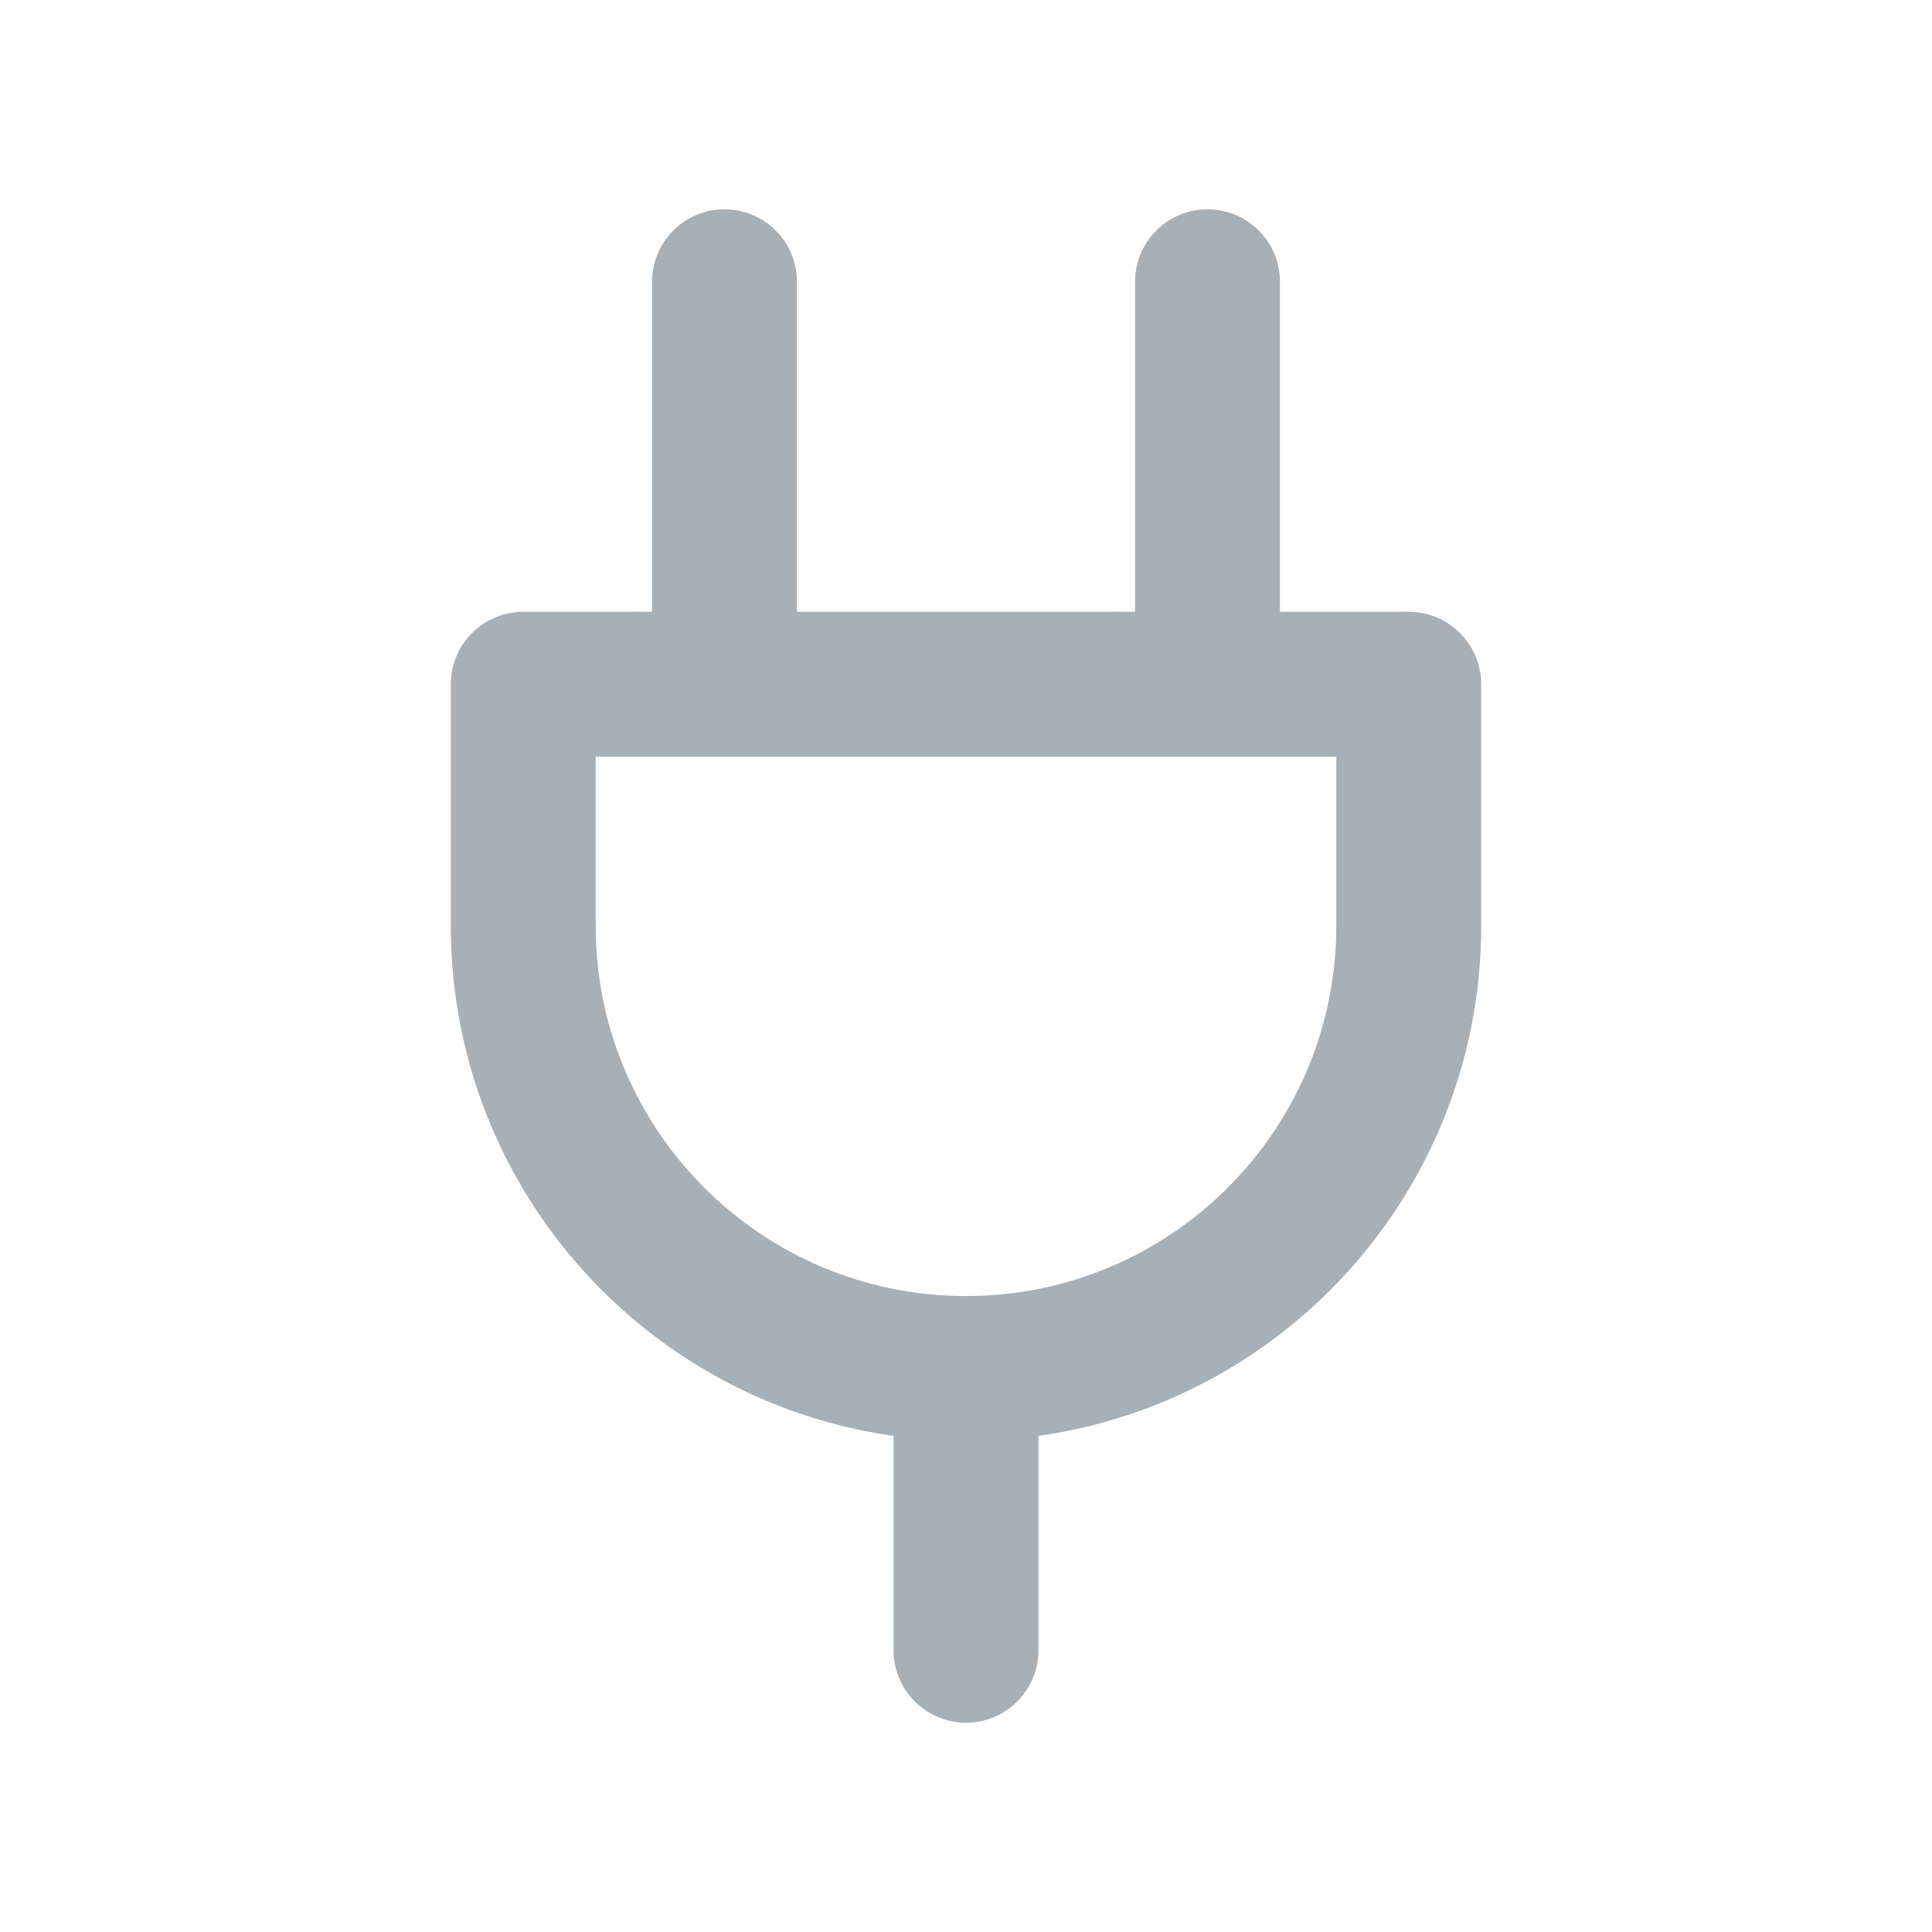
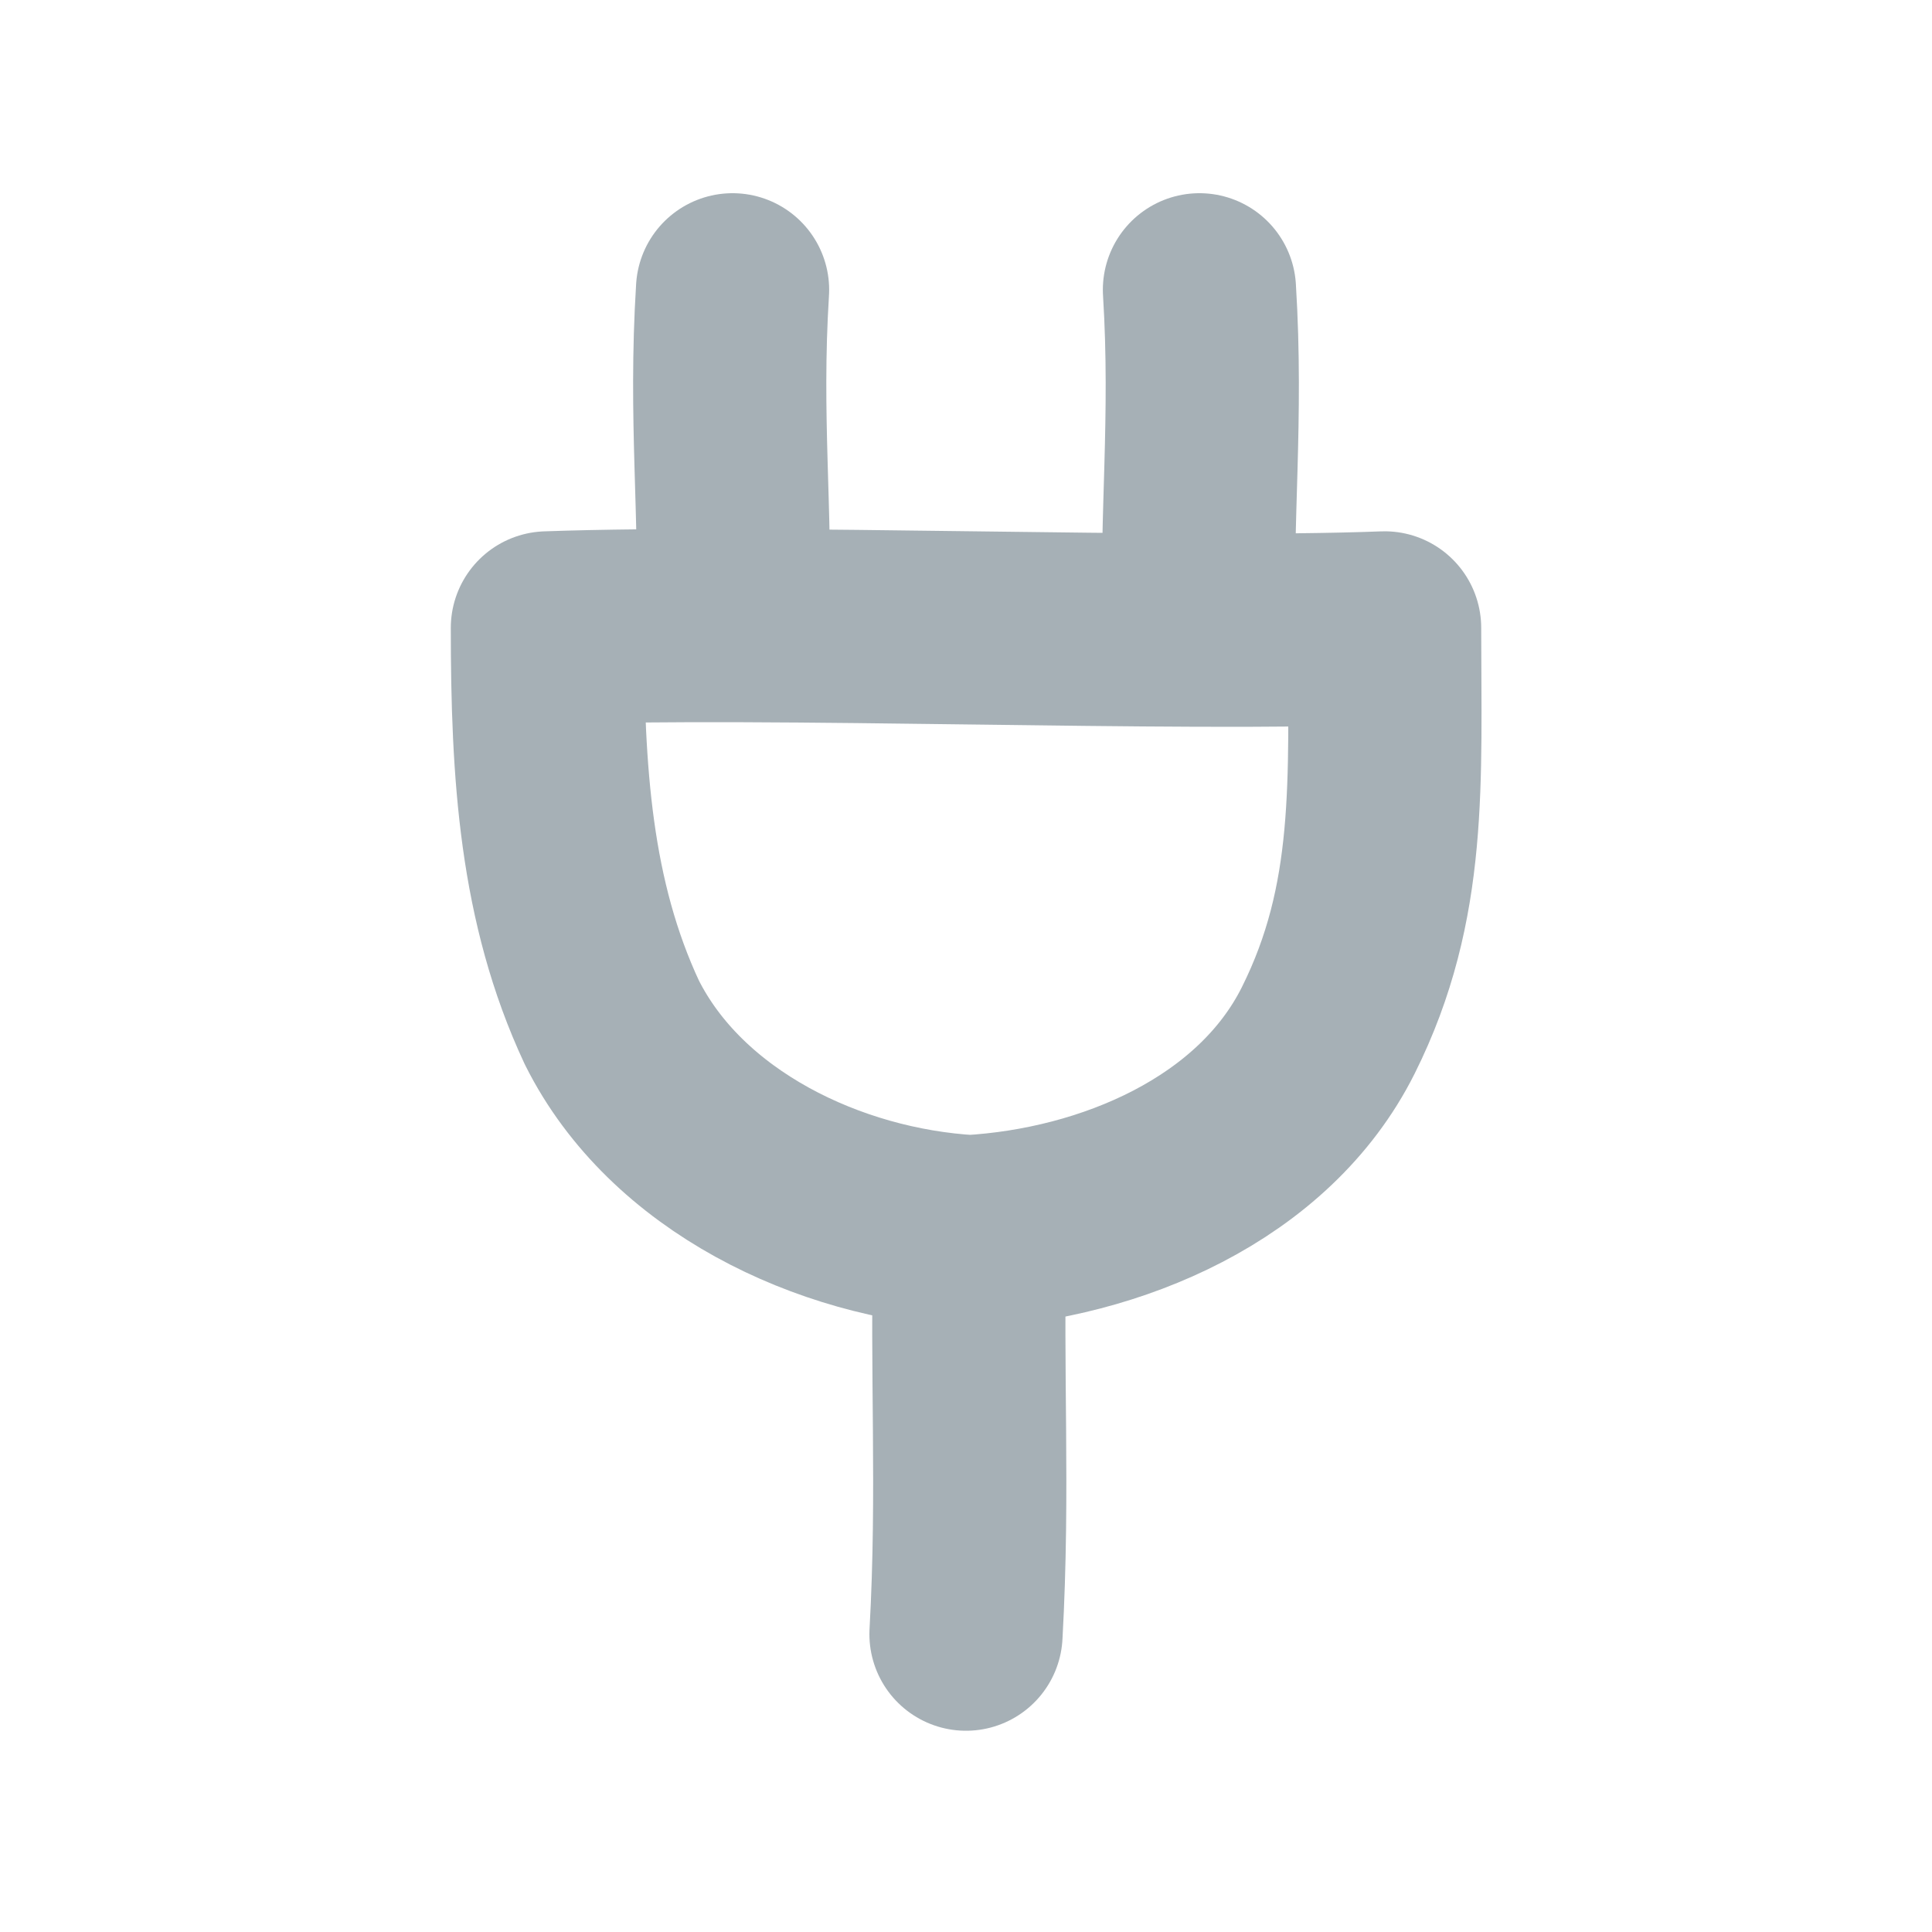
- <svg xmlns="http://www.w3.org/2000/svg" viewBox="0 0 24 24" fill="none" color="#A6B0B6">
-   <path d="M9 3.5v5M15 3.5v5M6.5 8.5h11v3a5.5 5.5 0 0 1-11 0zM12 17v3.5" stroke="currentColor" stroke-width="1.8" stroke-linecap="round" stroke-linejoin="round" />
+ <svg xmlns="http://www.w3.org/2000/svg" viewBox="0 0 24 24" fill="none" color="#A6B0B6" stroke="currentColor" stroke-width="2.4" stroke-linecap="round" stroke-linejoin="round">
+   <path d="M9.1 3.6C9 5.2 9.15 6.4 9.1 7.7" />
+   <path d="M14.9 3.6C15 5.2 14.85 6.5 14.9 7.7" />
+   <path d="M6.8 7.8C9.6 7.7 14.6 7.9 17.2 7.8C17.2 9.7 17.3 11.2 16.5 12.8C15.7 14.4 13.8 15.2 12.05 15.3C10.3 15.2 8.4 14.3 7.6 12.7C6.9 11.2 6.8 9.6 6.8 7.8Z" />
+   <path d="M12.05 15.4C12 17 12.1 18.5 12 20.3" />
</svg>
